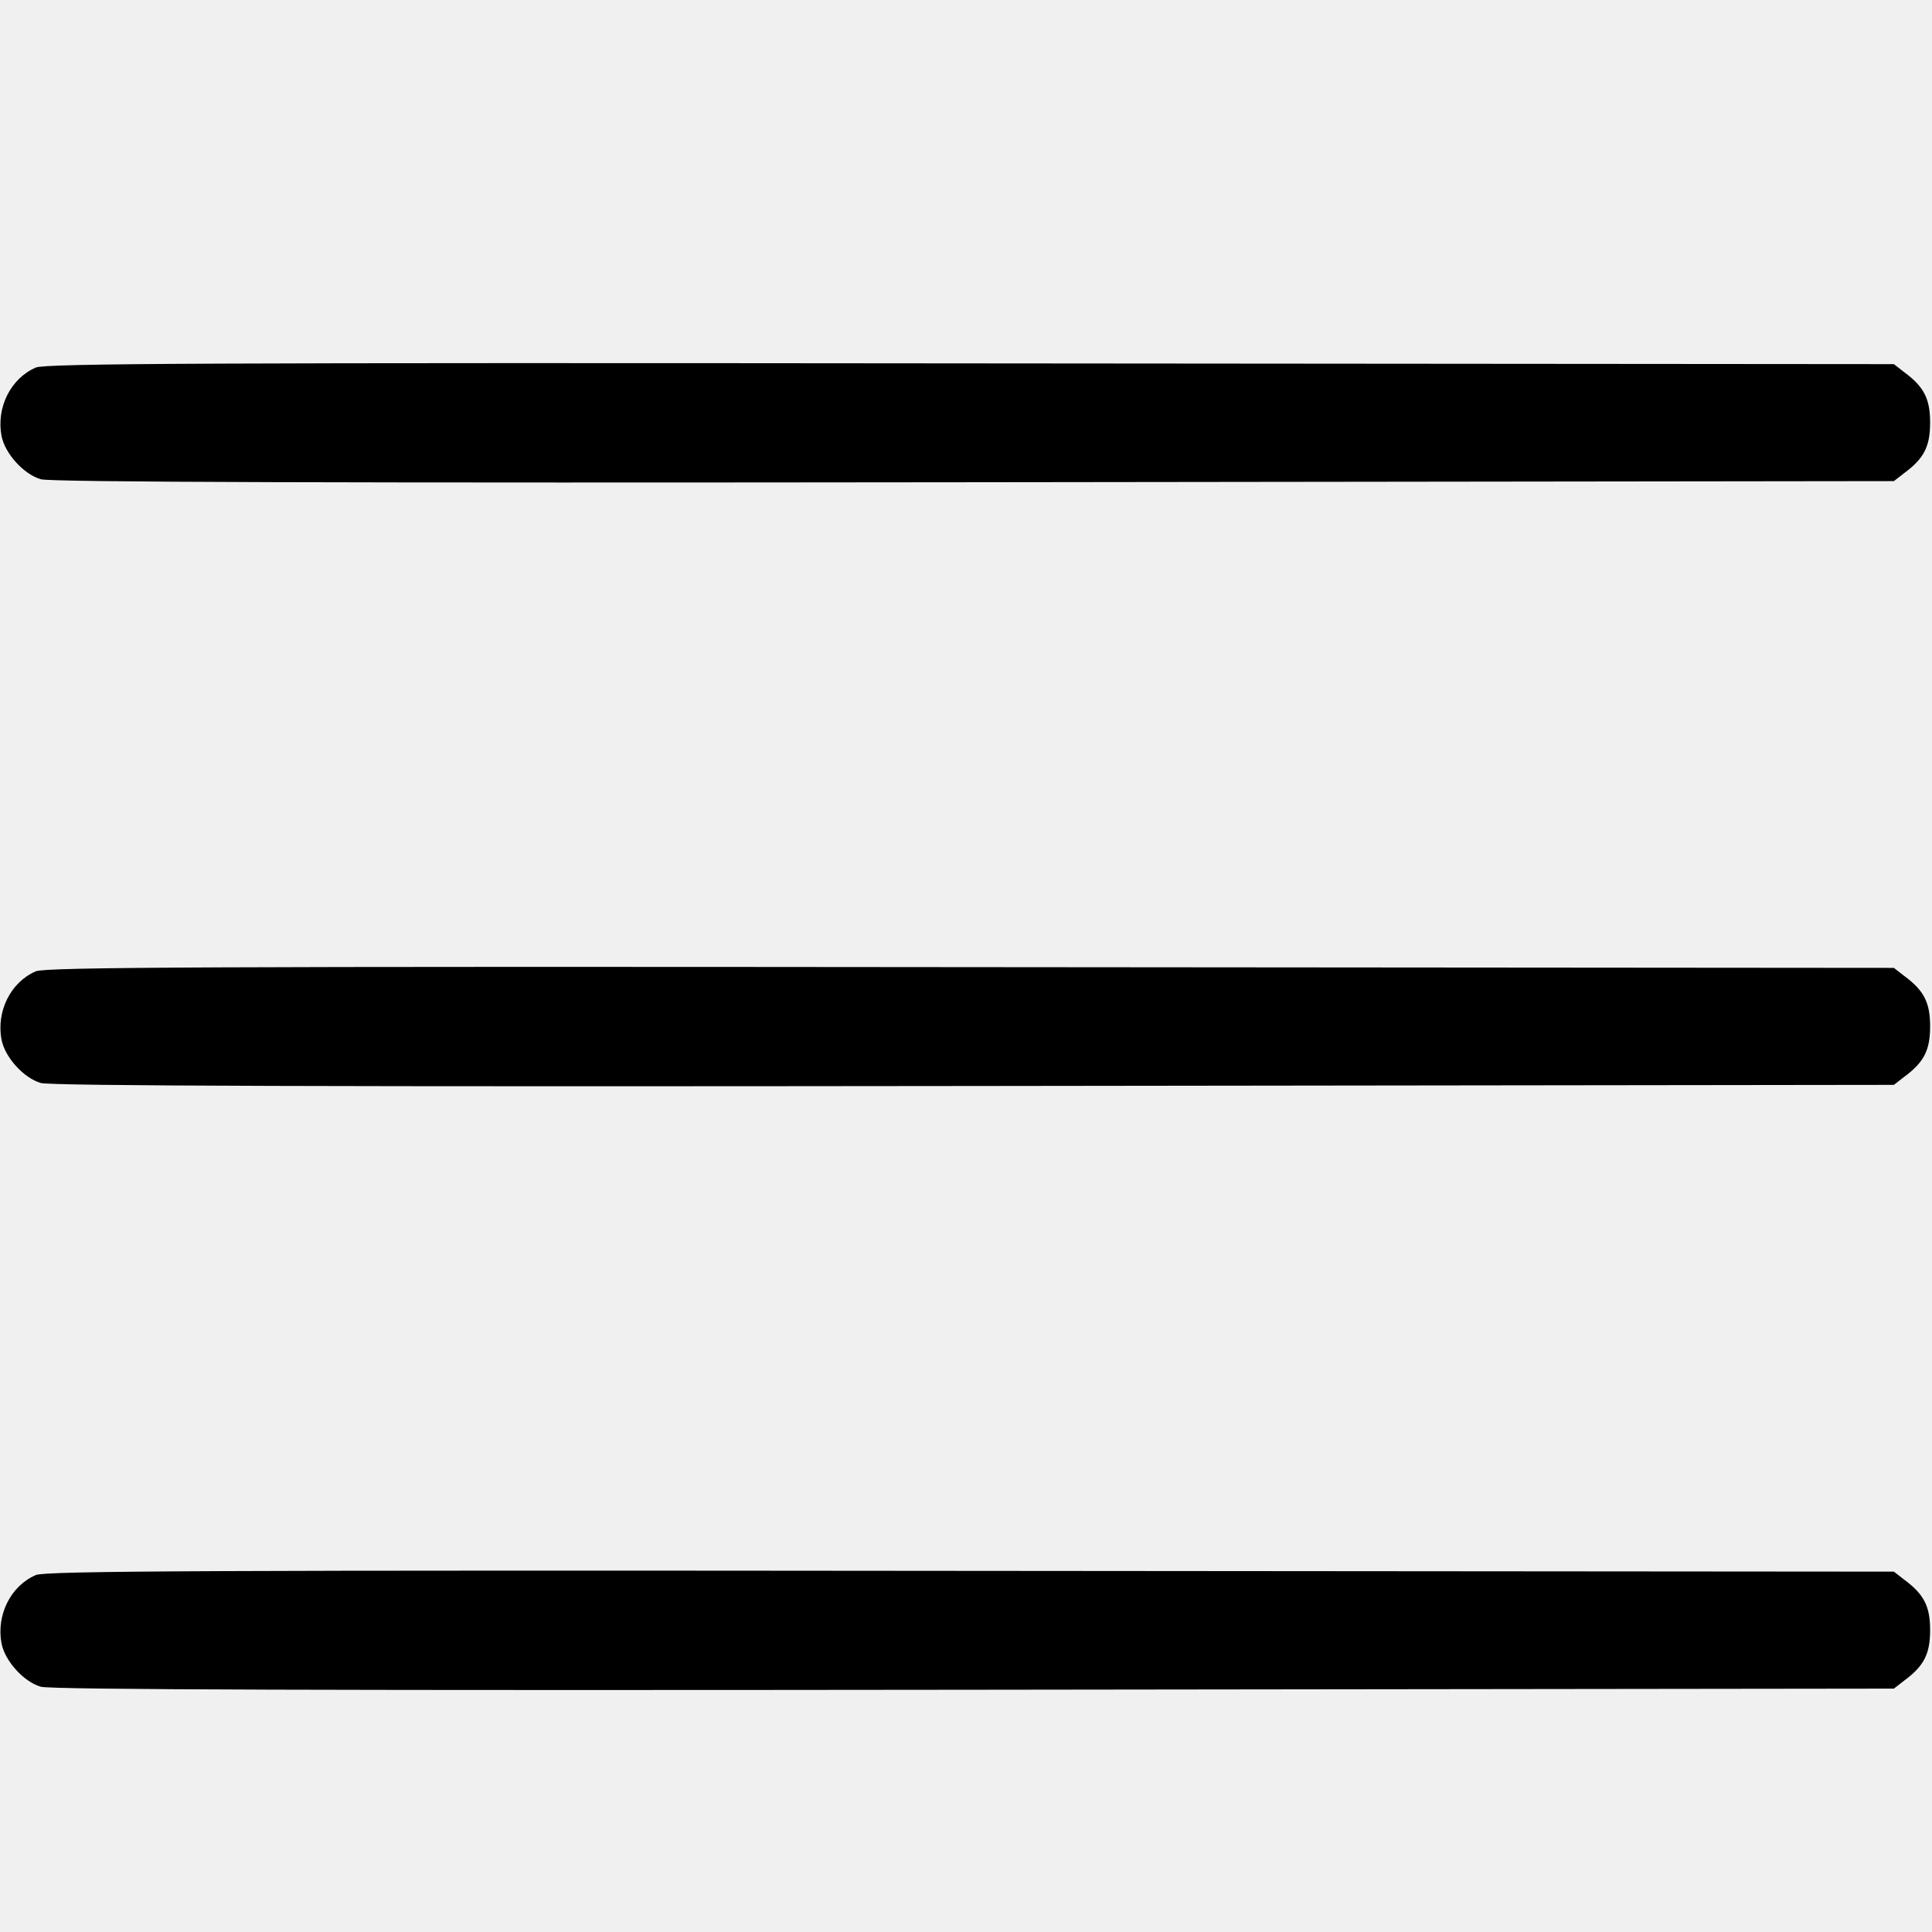
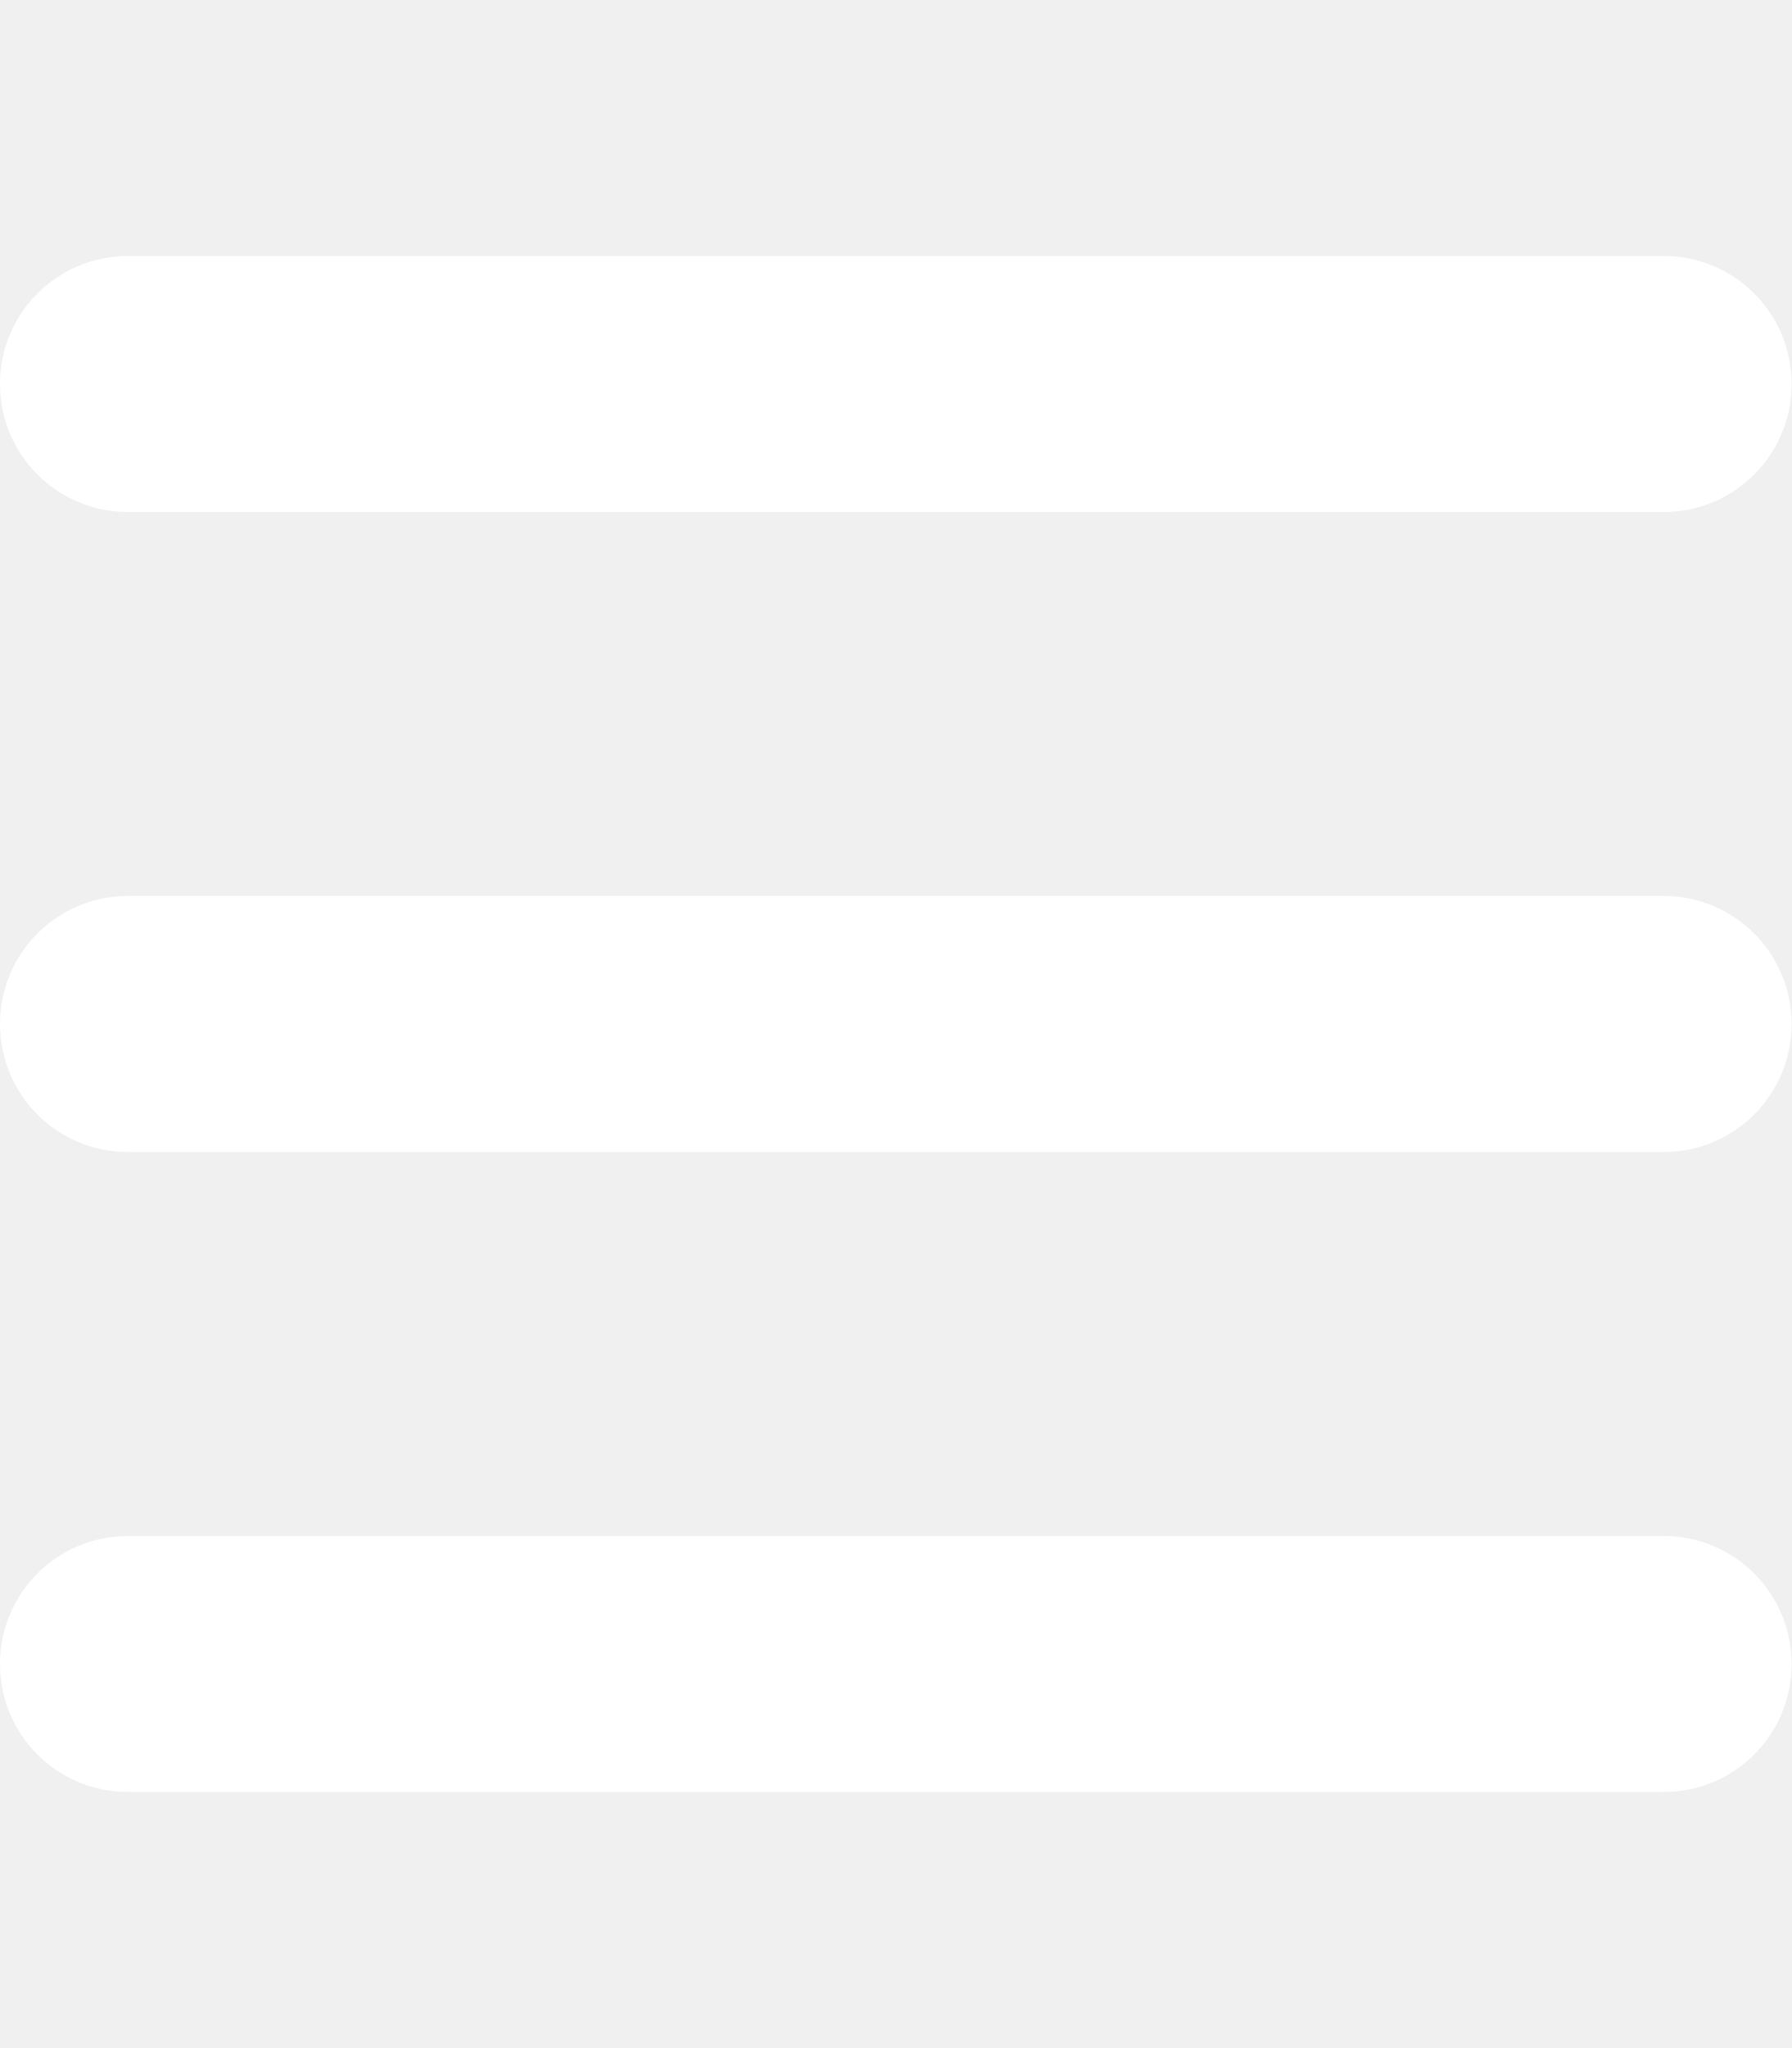
- <svg xmlns="http://www.w3.org/2000/svg" version="1.0" width="512pt" height="512pt" viewBox="0 0 512 512" preserveAspectRatio="xMidYMid meet">
-   <g transform="translate(0,512) scale(0.1,-0.1)" fill="#000000" stroke="none">
-     <path d="M95 4146 c-67 -29 -105 -106 -91 -181 9 -47 59 -102 104 -115 26 -8 785 -10 2474 -8 l2437 3 27 21 c53 39 69 71 69 134 0 63 -16 95 -69 134 l-27 21 -2447 2 c-2019 2 -2452 0 -2477 -11z" />
-     <path d="M95 2546 c-67 -29 -105 -106 -91 -181 9 -47 59 -102 104 -115 26 -8 785 -10 2474 -8 l2437 3 27 21 c53 39 69 71 69 134 0 63 -16 95 -69 134 l-27 21 -2447 2 c-2019 2 -2452 0 -2477 -11z" />
-     <path d="M95 946 c-67 -29 -105 -106 -91 -181 9 -47 59 -102 104 -115 26 -8 785 -10 2474 -8 l2437 3 27 21 c53 39 69 71 69 134 0 63 -16 95 -69 134 l-27 21 -2447 2 c-2019 2 -2452 0 -2477 -11z" />
-   </g>
+ <svg xmlns="http://www.w3.org/2000/svg" viewBox="0 0 448 512" fill="#fff">
+   <path d="M0 96C0 78.3 14.3 64 32 64l384 0c17.7 0 32 14.3 32 32s-14.3 32-32 32L32 128C14.3 128 0 113.7 0 96zM0 256c0-17.7 14.3-32 32-32l384 0c17.7 0 32 14.3 32 32s-14.3 32-32 32L32 288c-17.7 0-32-14.3-32-32zM448 416c0 17.7-14.3 32-32 32L32 448c-17.7 0-32-14.3-32-32s14.3-32 32-32l384 0c17.7 0 32 14.3 32 32z" />
</svg>
